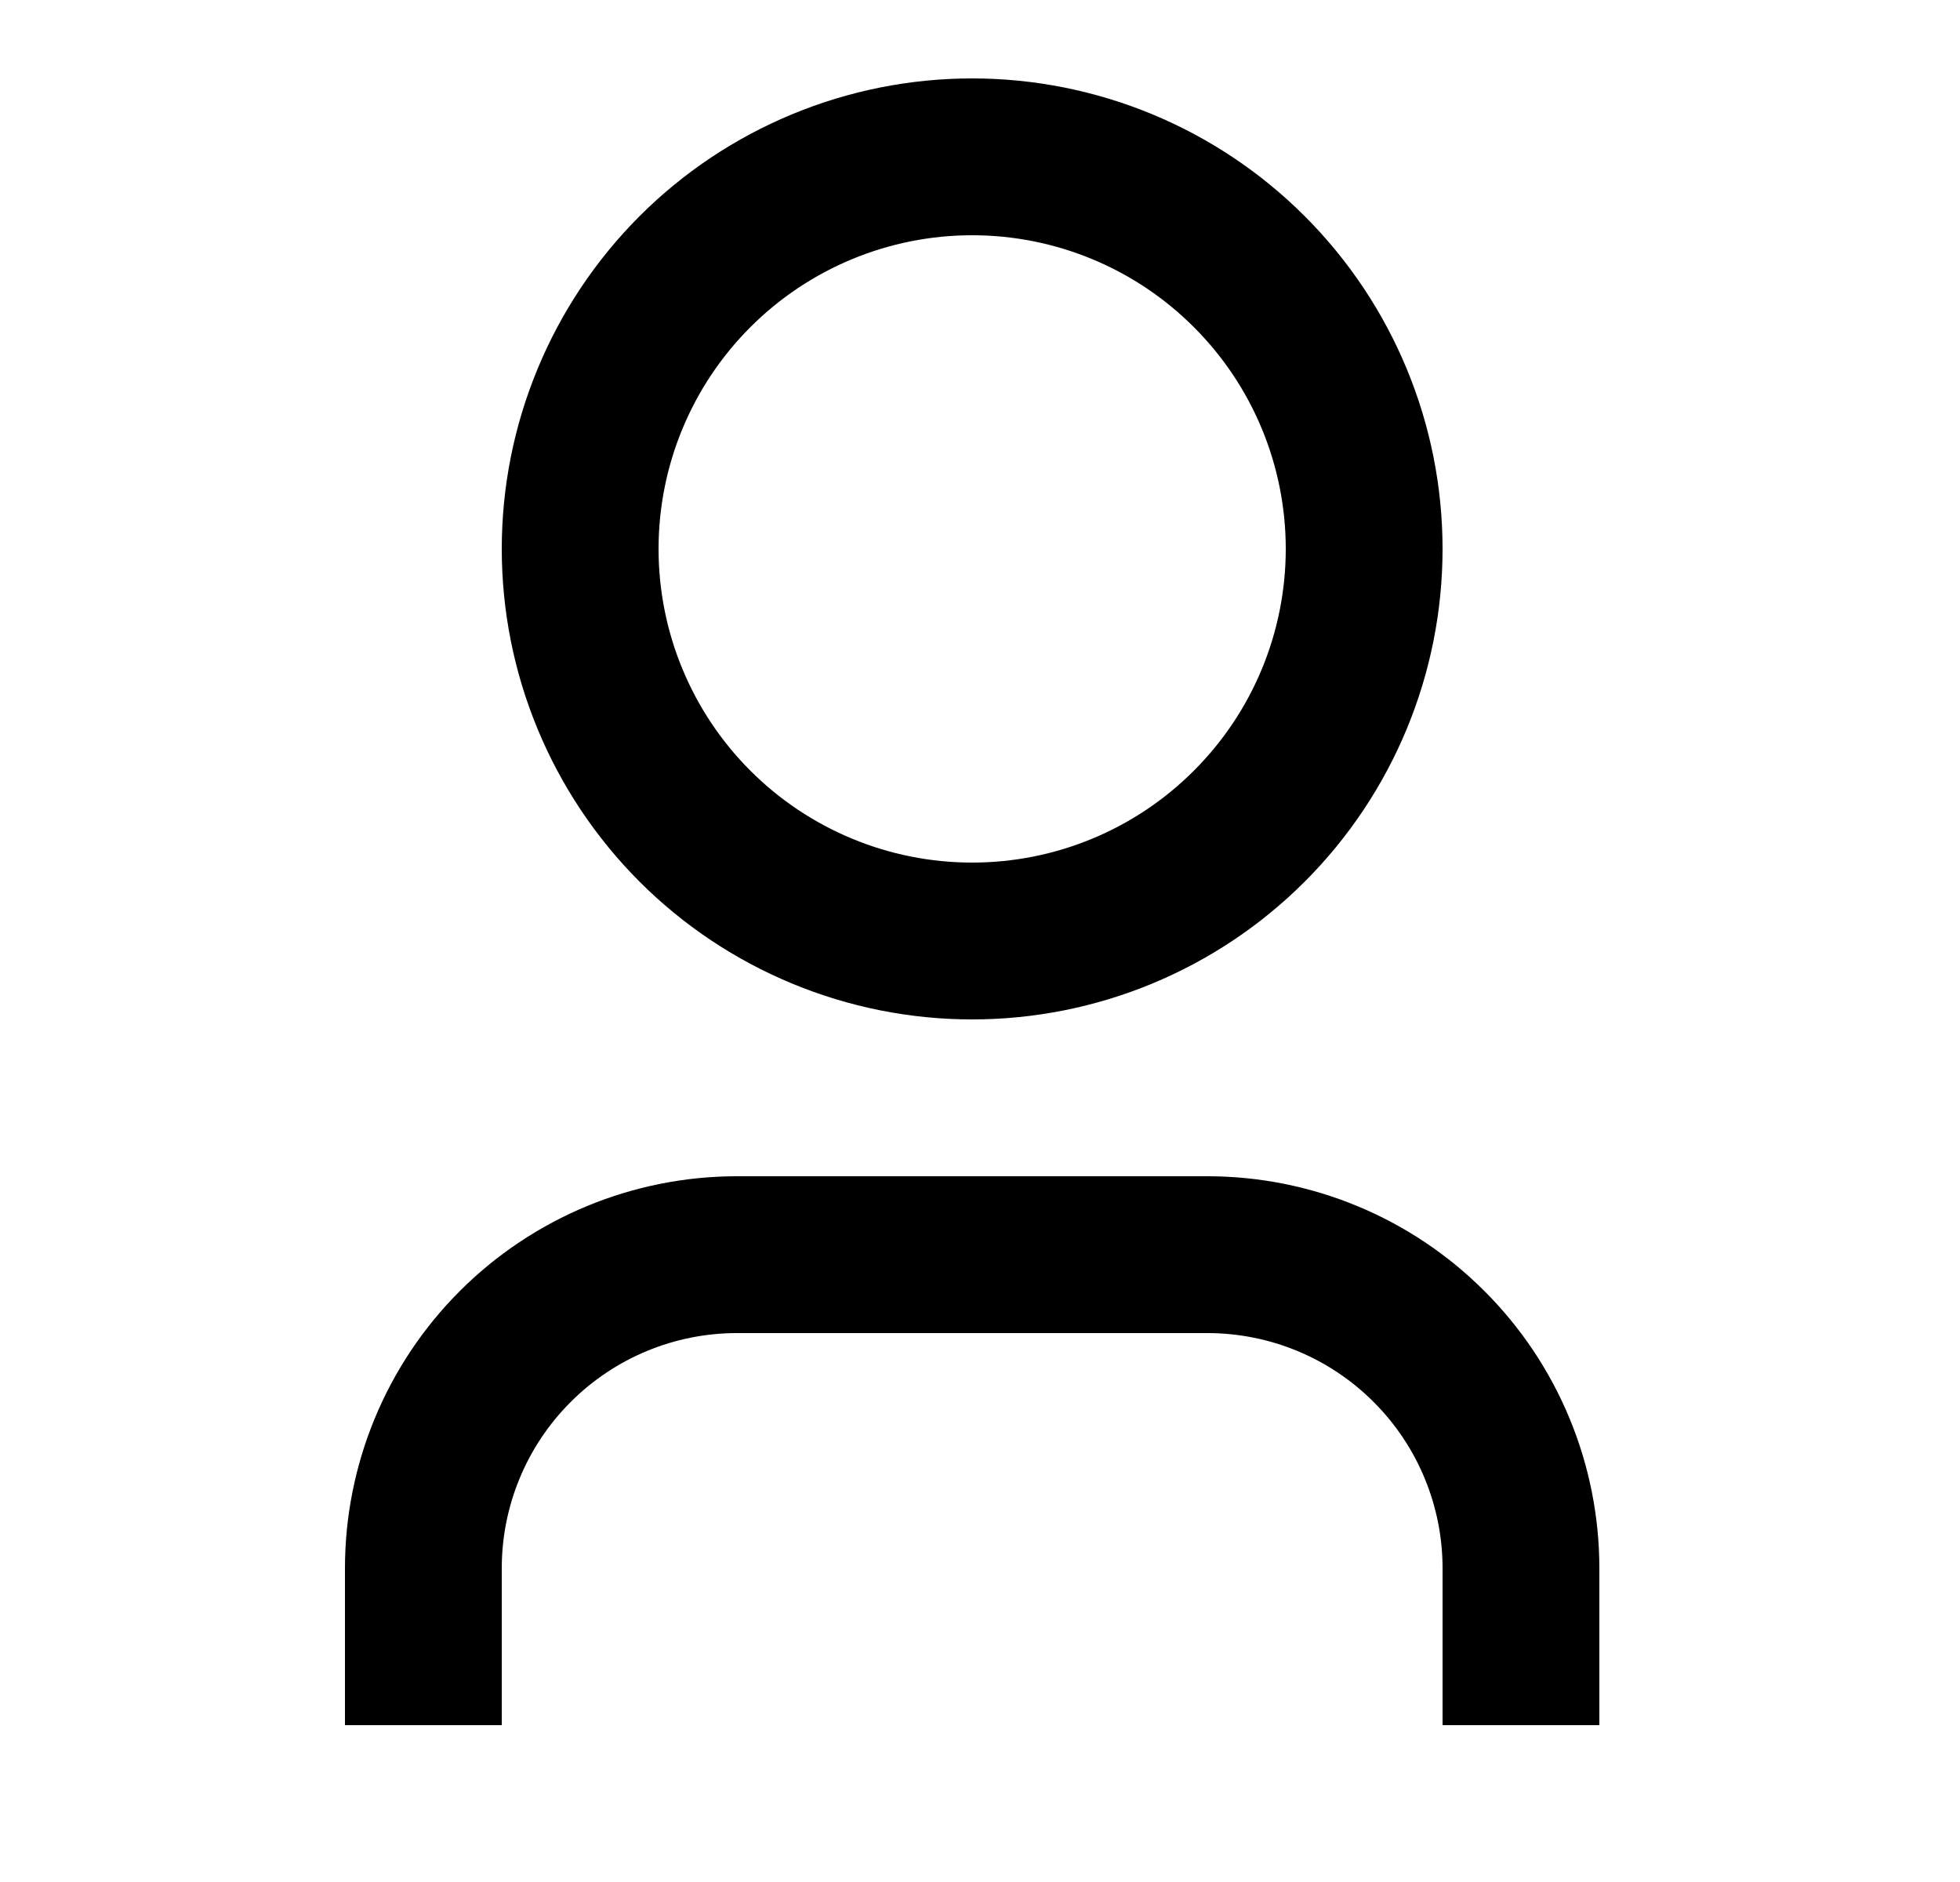
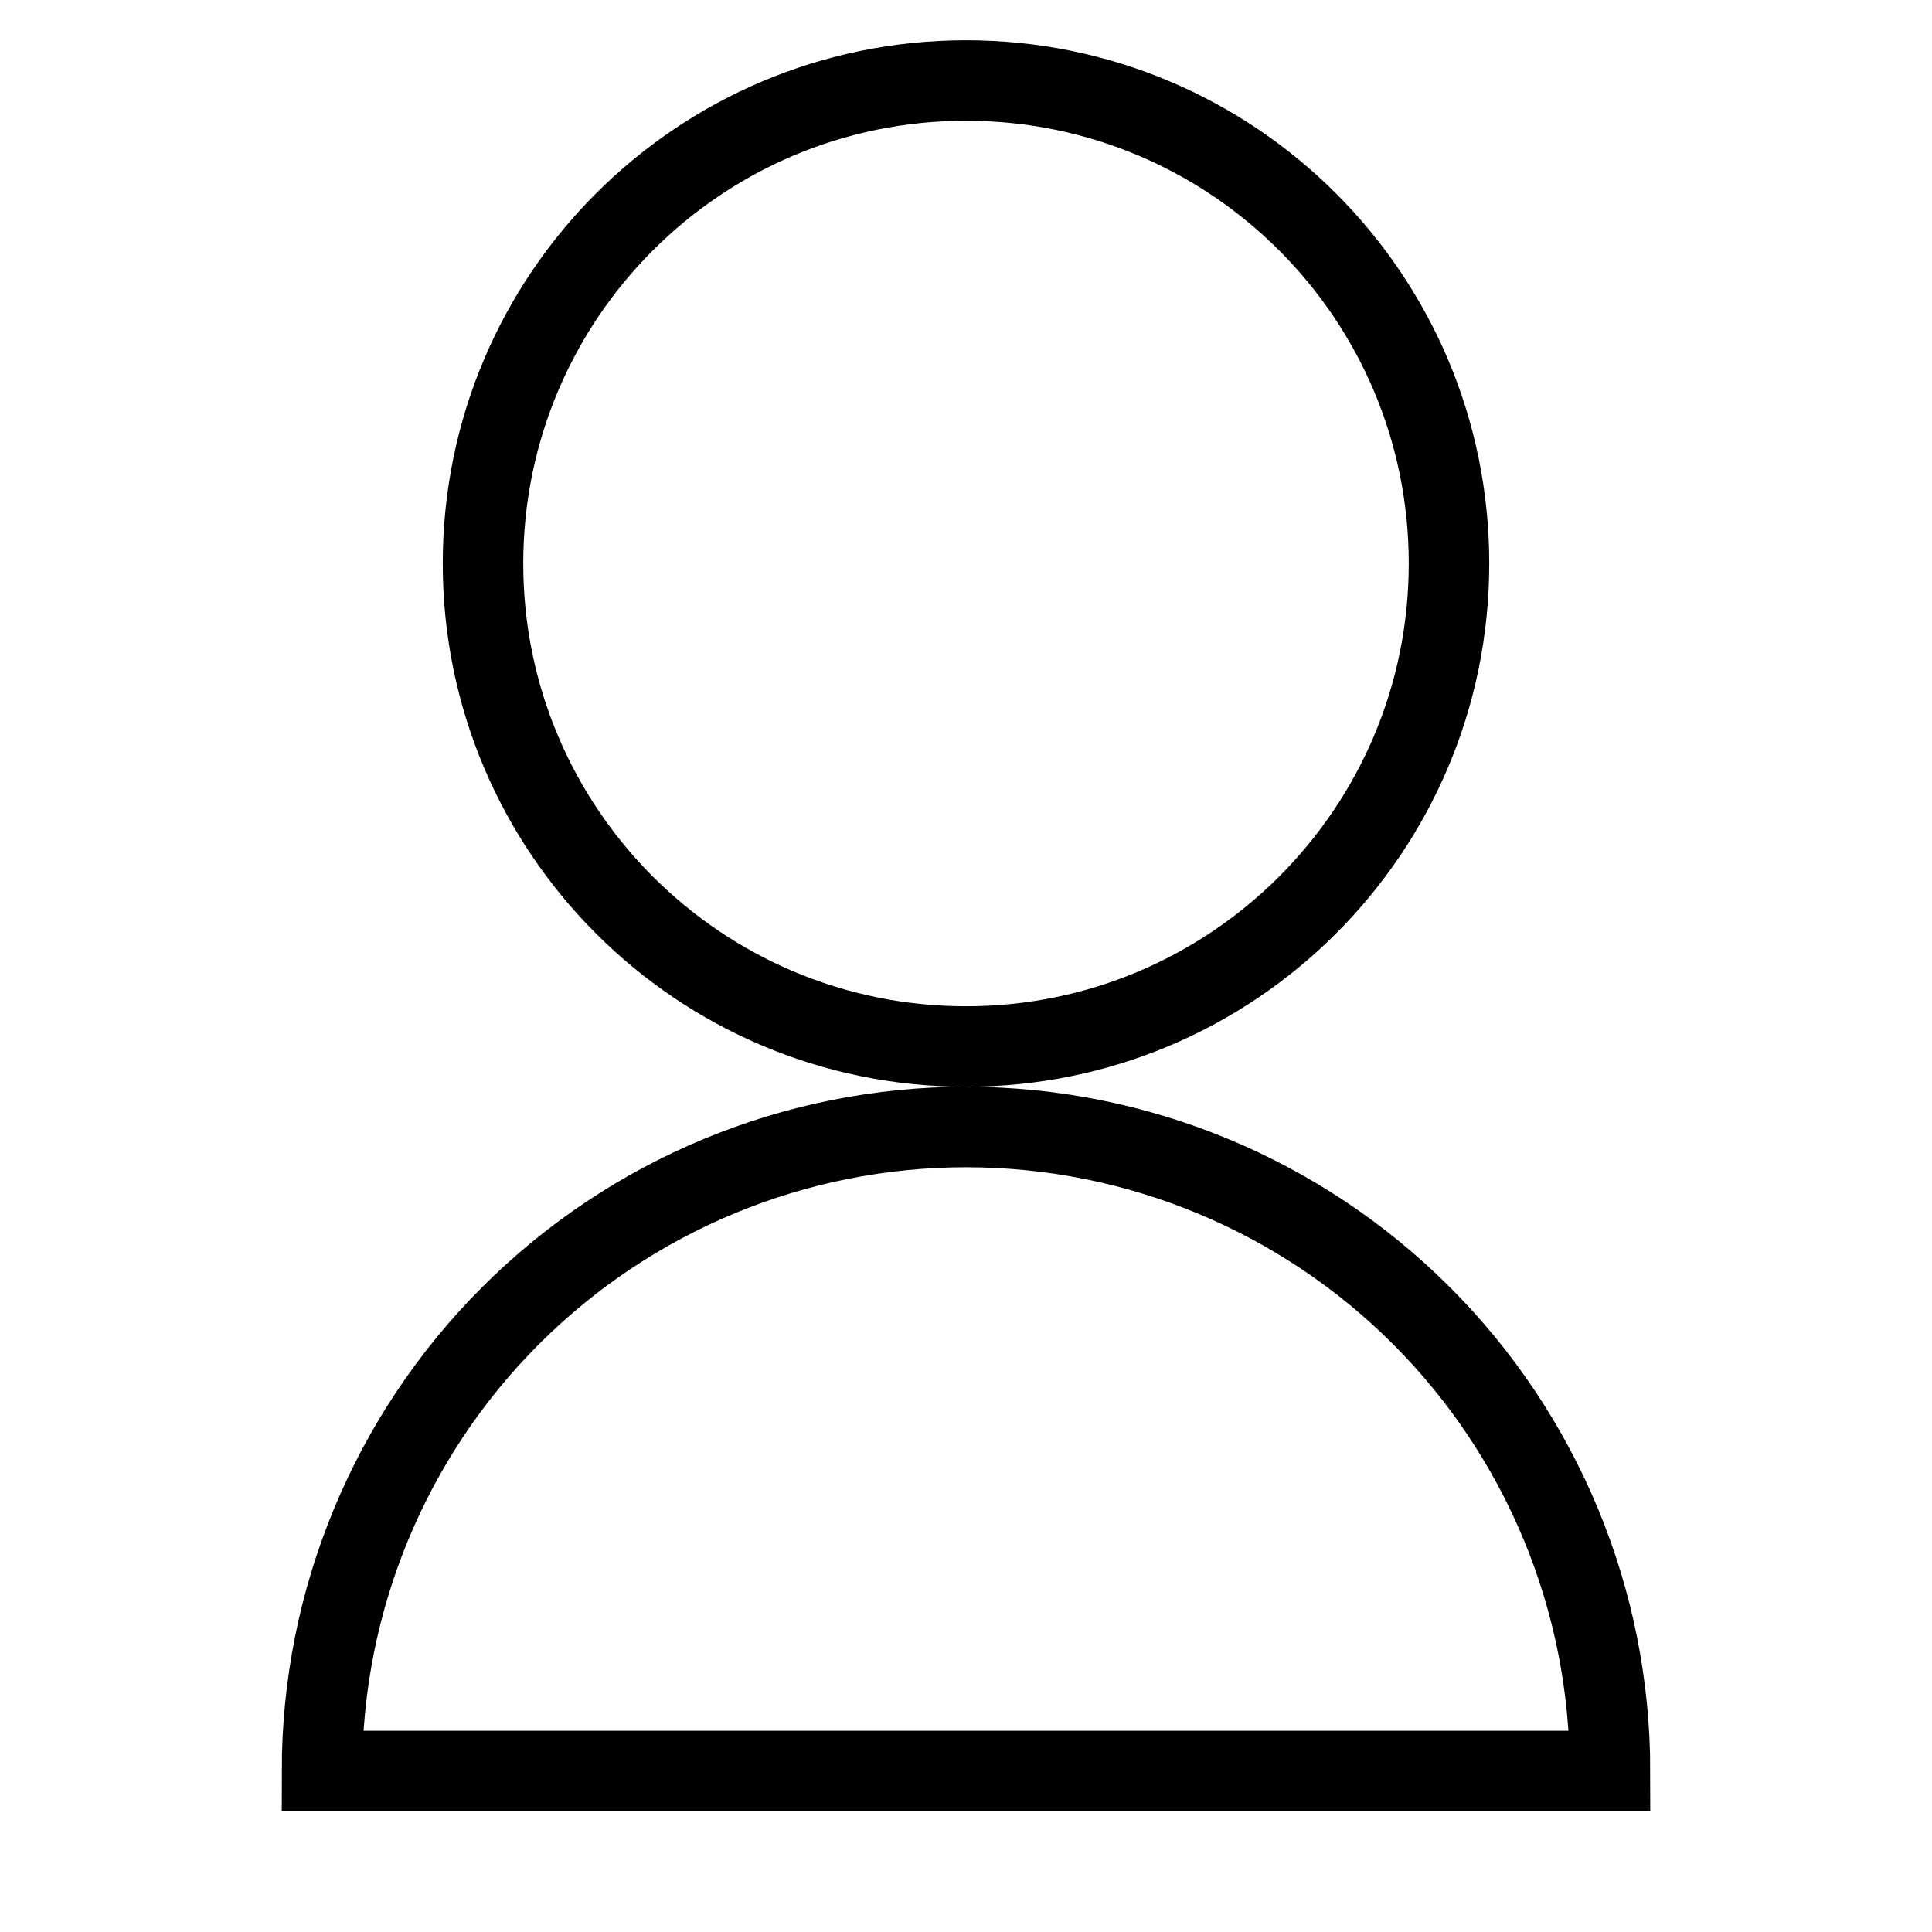
- <svg xmlns="http://www.w3.org/2000/svg" width="25" height="24" viewBox="0 0 25 24" fill="none">
-   <path d="M20.4 22H18.4V20C18.4 19.204 18.084 18.441 17.521 17.879C16.959 17.316 16.196 17 15.4 17H9.4C8.604 17 7.841 17.316 7.279 17.879C6.716 18.441 6.4 19.204 6.4 20V22H4.4V20C4.4 18.674 4.927 17.402 5.864 16.465C6.802 15.527 8.074 15 9.4 15H15.4C16.726 15 17.998 15.527 18.935 16.465C19.873 17.402 20.4 18.674 20.4 20V22ZM12.4 13C11.612 13 10.832 12.845 10.104 12.543C9.376 12.242 8.714 11.8 8.157 11.243C7.6 10.685 7.158 10.024 6.857 9.296C6.555 8.568 6.4 7.788 6.4 7C6.4 6.212 6.555 5.432 6.857 4.704C7.158 3.976 7.6 3.315 8.157 2.757C8.714 2.2 9.376 1.758 10.104 1.457C10.832 1.155 11.612 1 12.4 1C13.991 1 15.517 1.632 16.642 2.757C17.768 3.883 18.4 5.409 18.4 7C18.4 8.591 17.768 10.117 16.642 11.243C15.517 12.368 13.991 13 12.4 13ZM12.4 11C13.461 11 14.478 10.579 15.228 9.828C15.979 9.078 16.4 8.061 16.4 7C16.4 5.939 15.979 4.922 15.228 4.172C14.478 3.421 13.461 3 12.4 3C11.339 3 10.322 3.421 9.571 4.172C8.821 4.922 8.4 5.939 8.4 7C8.4 8.061 8.821 9.078 9.571 9.828C10.322 10.579 11.339 11 12.4 11Z" fill="black" />
+ <svg xmlns="http://www.w3.org/2000/svg" width="24" height="24" viewBox="0 0 24 24" fill="none">
+   <path d="M4 22C4 19.878 4.843 17.843 6.343 16.343C7.843 14.843 9.878 14 12 14C14.122 14 16.157 14.843 17.657 16.343C19.157 17.843 20 19.878 20 22H4ZM12 13C8.685 13 6 10.315 6 7C6 3.685 8.685 1 12 1C15.315 1 18 3.685 18 7C18 10.315 15.315 13 12 13Z" fill="none" stroke="black" />
</svg>
